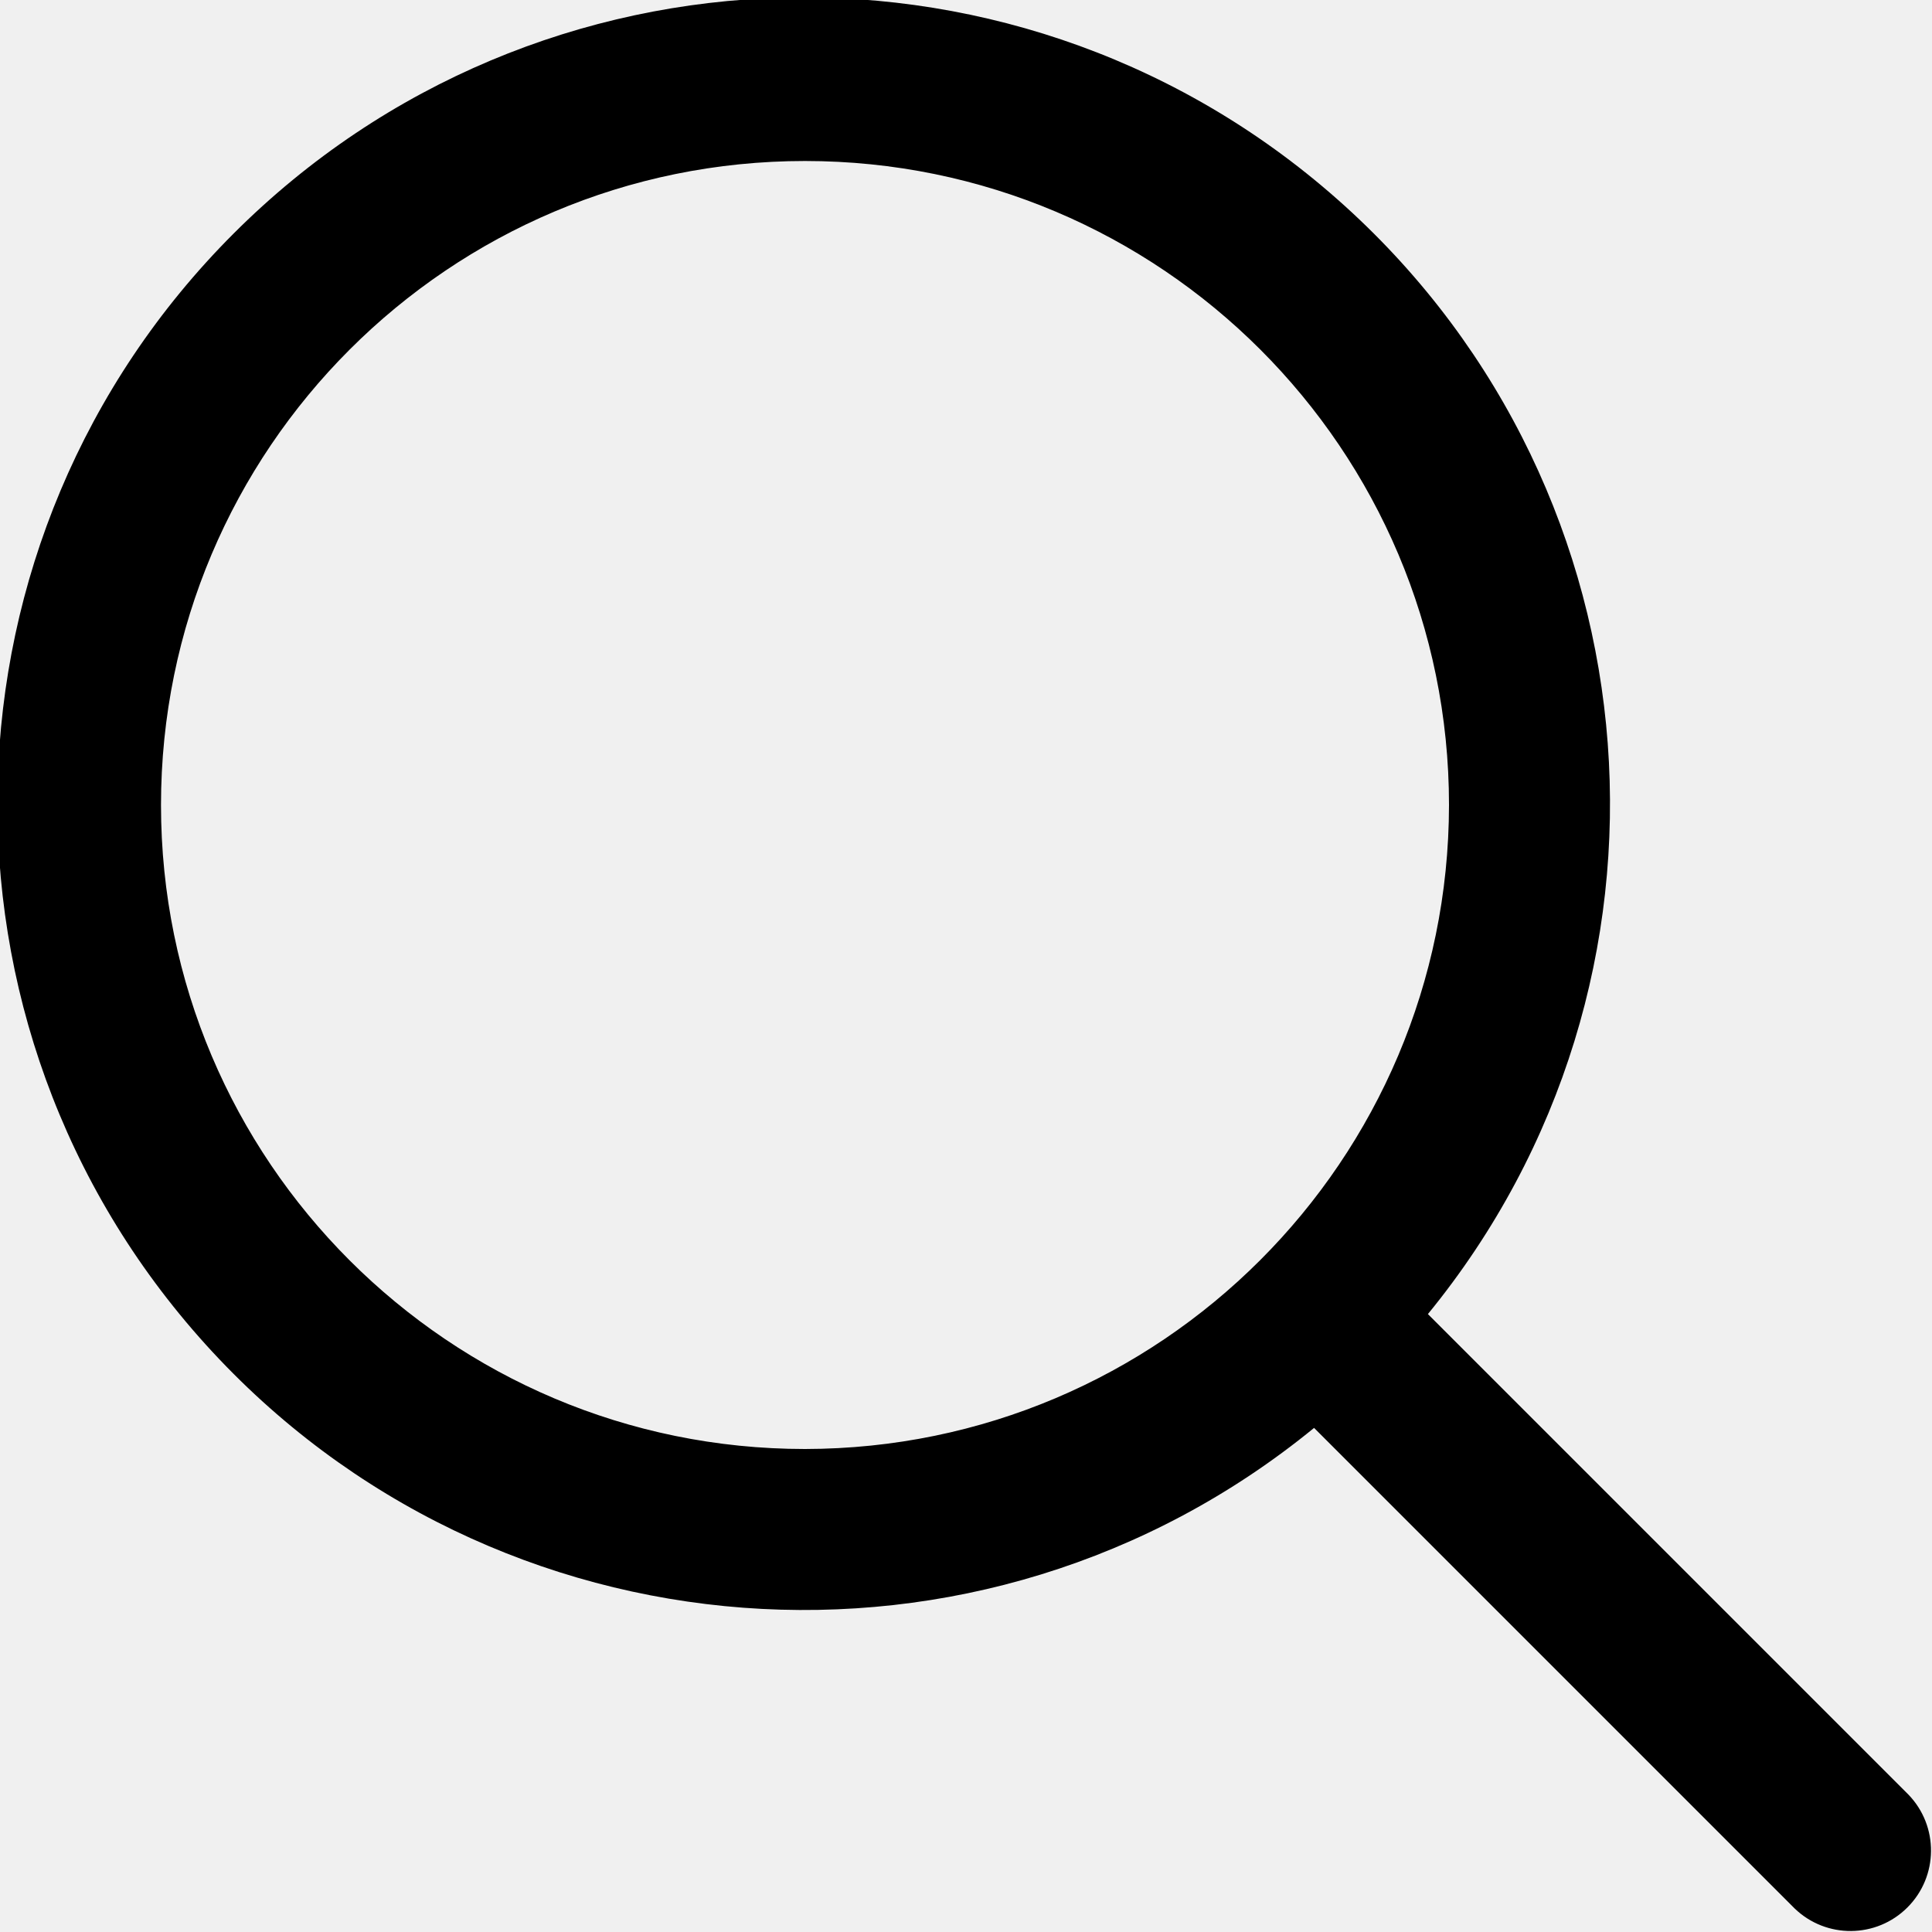
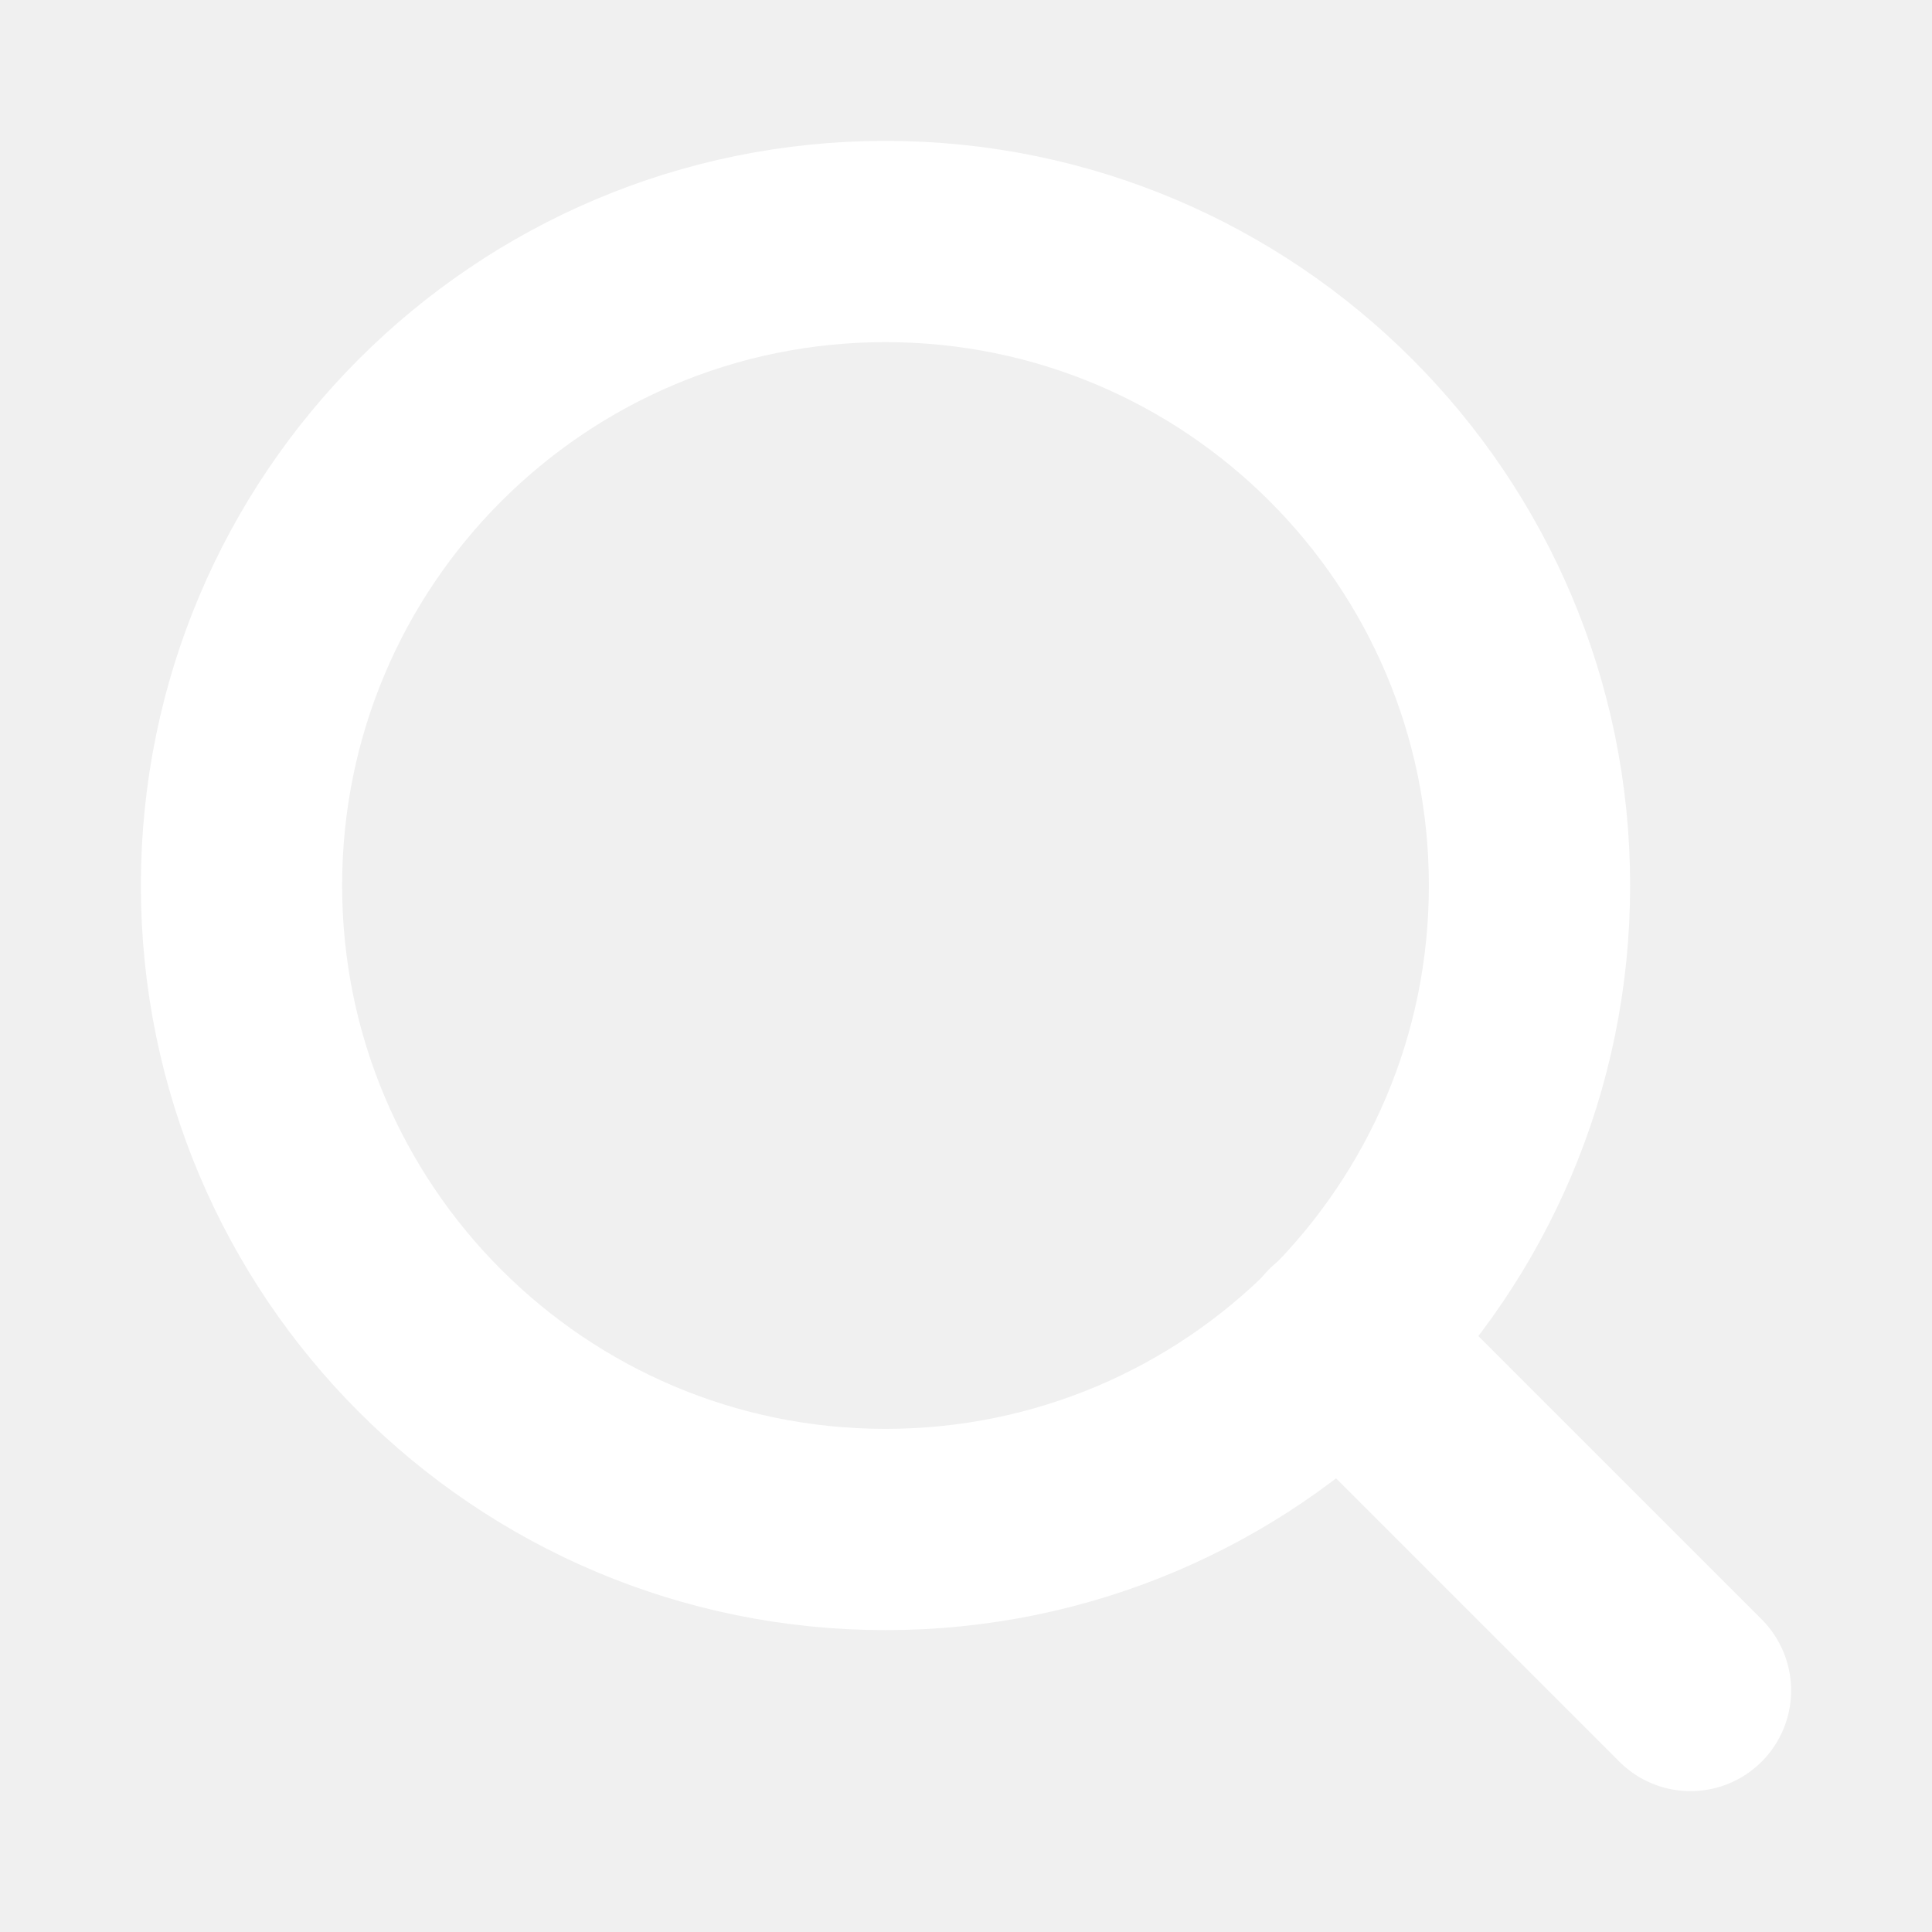
- <svg xmlns="http://www.w3.org/2000/svg" id="Outline" viewBox="0 0 24 24" width="512" height="512">
-   <path d="M23.707,22.293l-5.969-5.969a10.016,10.016,0,1,0-1.414,1.414l5.969,5.969a1,1,0,0,0,1.414-1.414ZM10,18a8,8,0,1,1,8-8A8.009,8.009,0,0,1,10,18Z" />
+ <svg xmlns="http://www.w3.org/2000/svg" viewBox="0 0 24 24" width="64" height="64" fill="none" stroke="#FFFFFF" stroke-width="2.5" stroke-linecap="round" stroke-linejoin="round">
+   <circle cx="11" cy="11" r="8" />
+   <line x1="21" y1="21" x2="16.65" y2="16.65" />
</svg>
